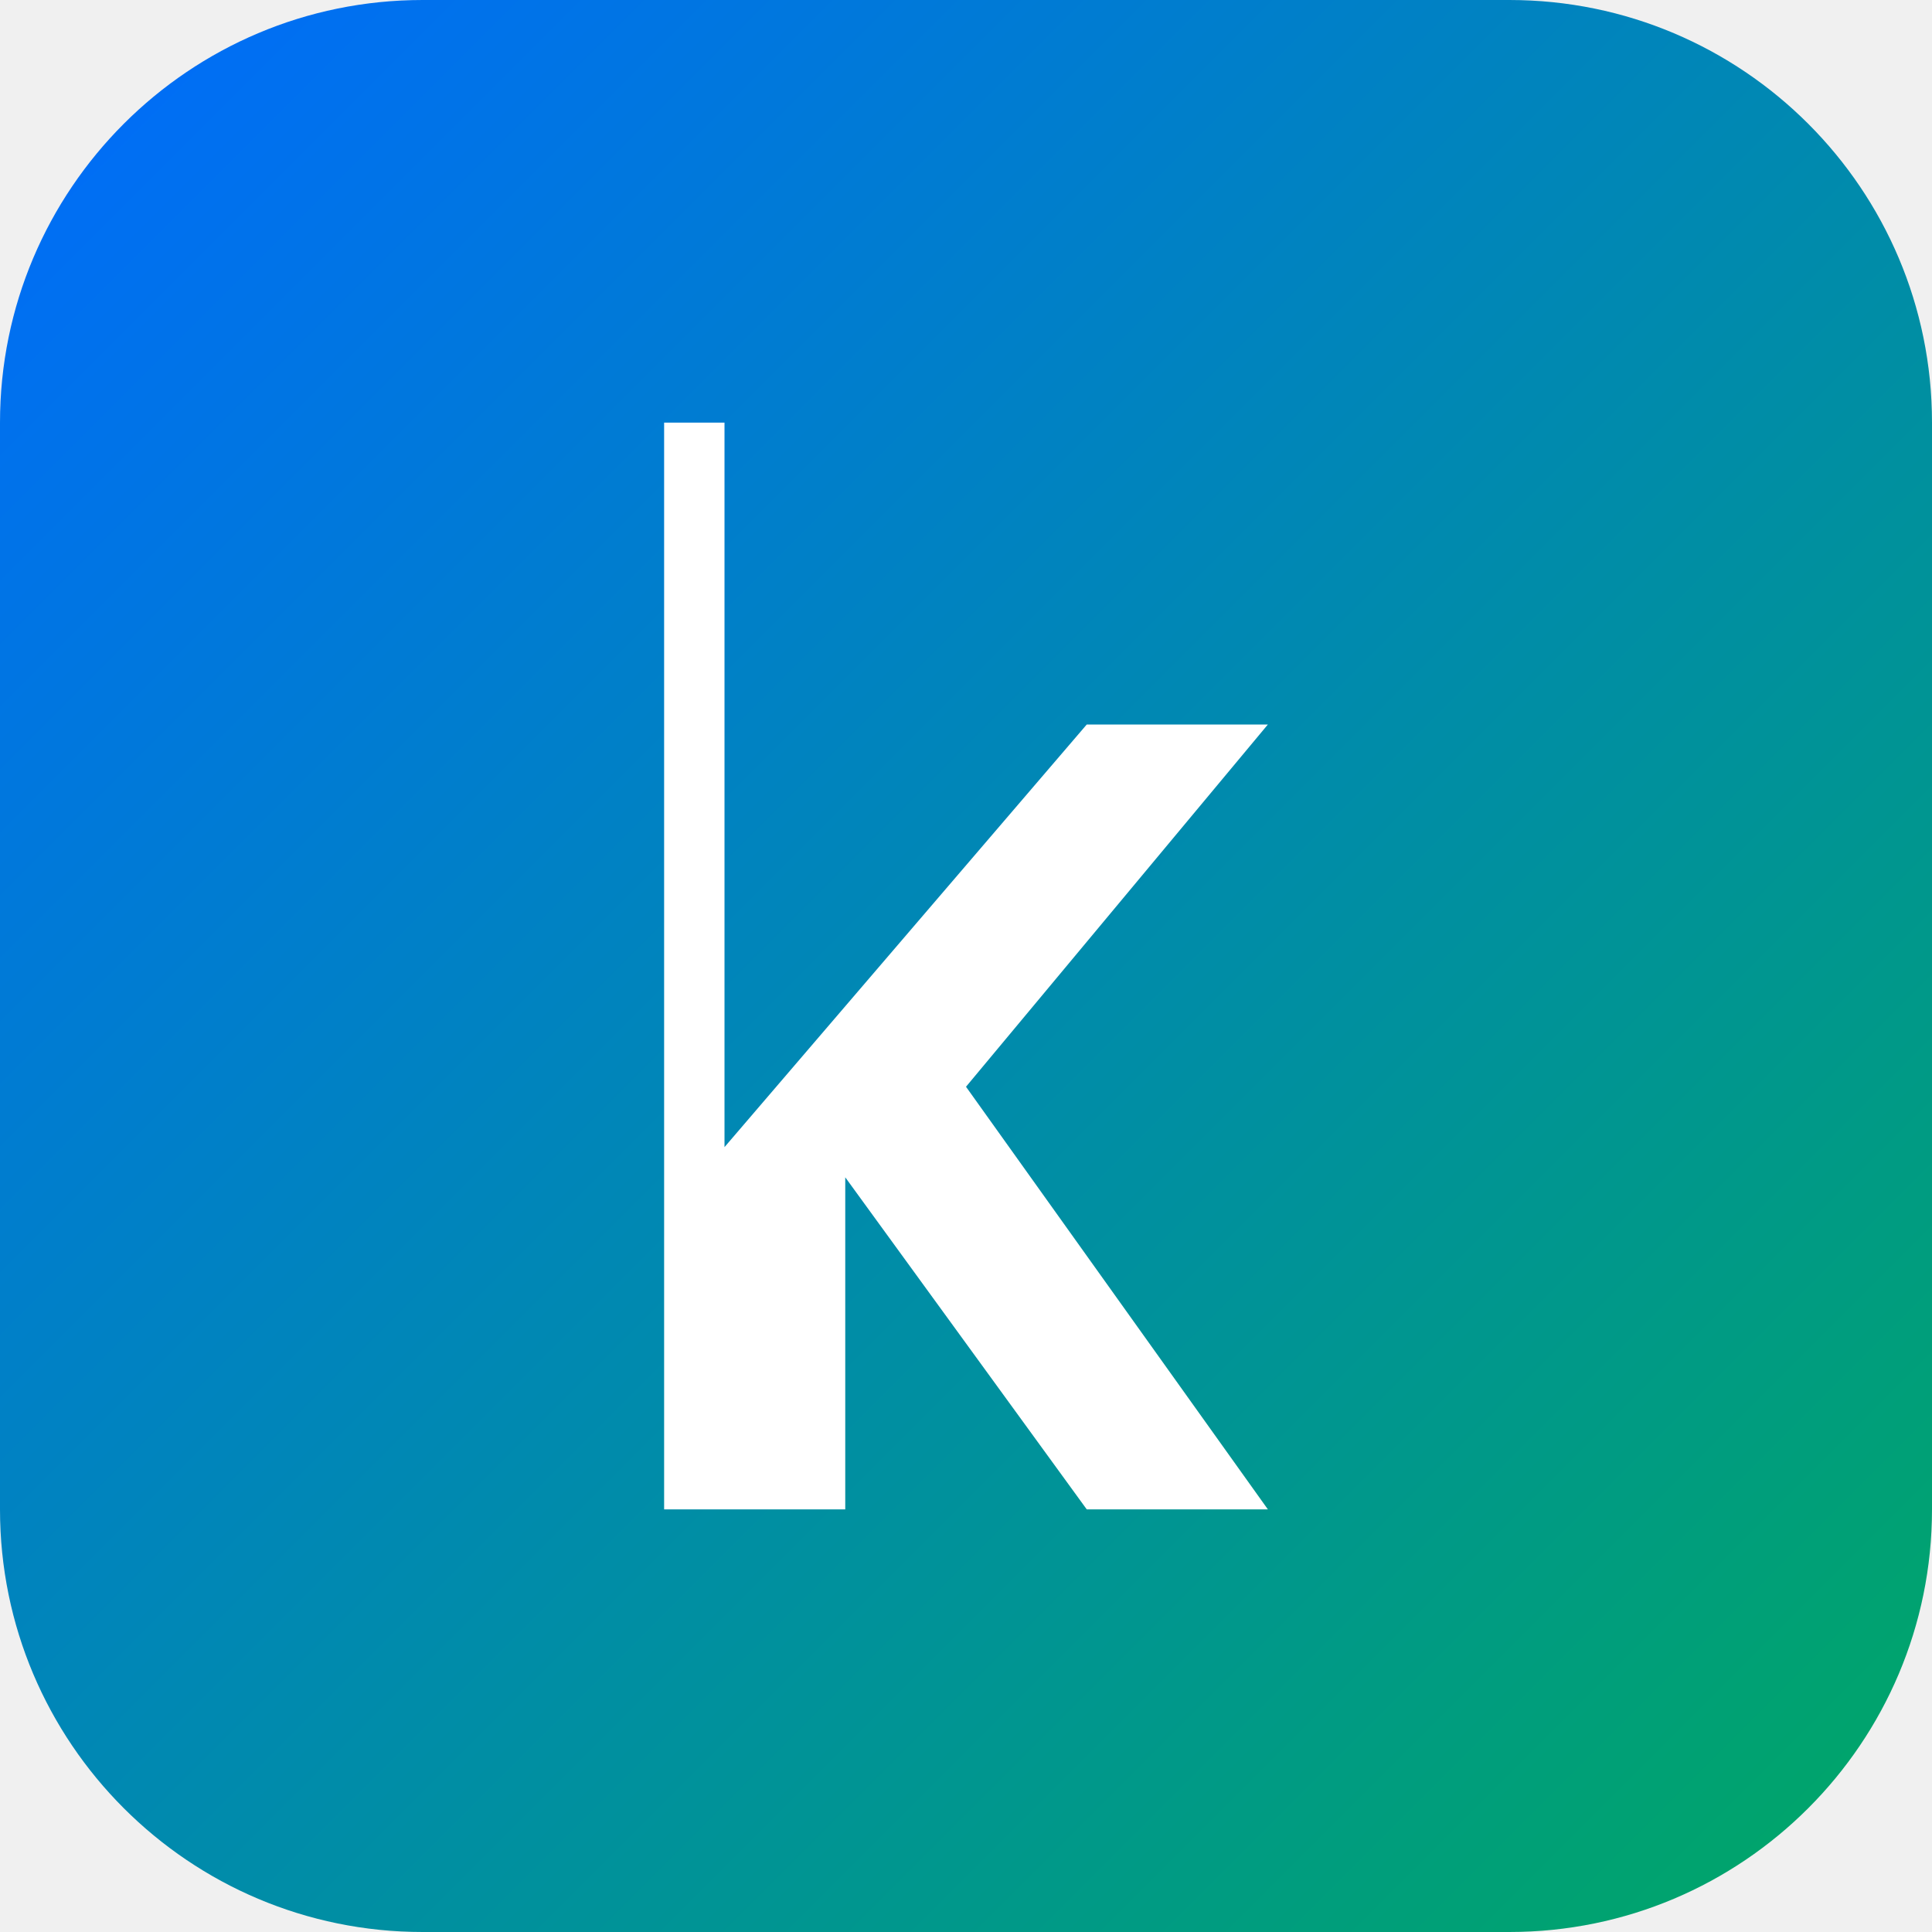
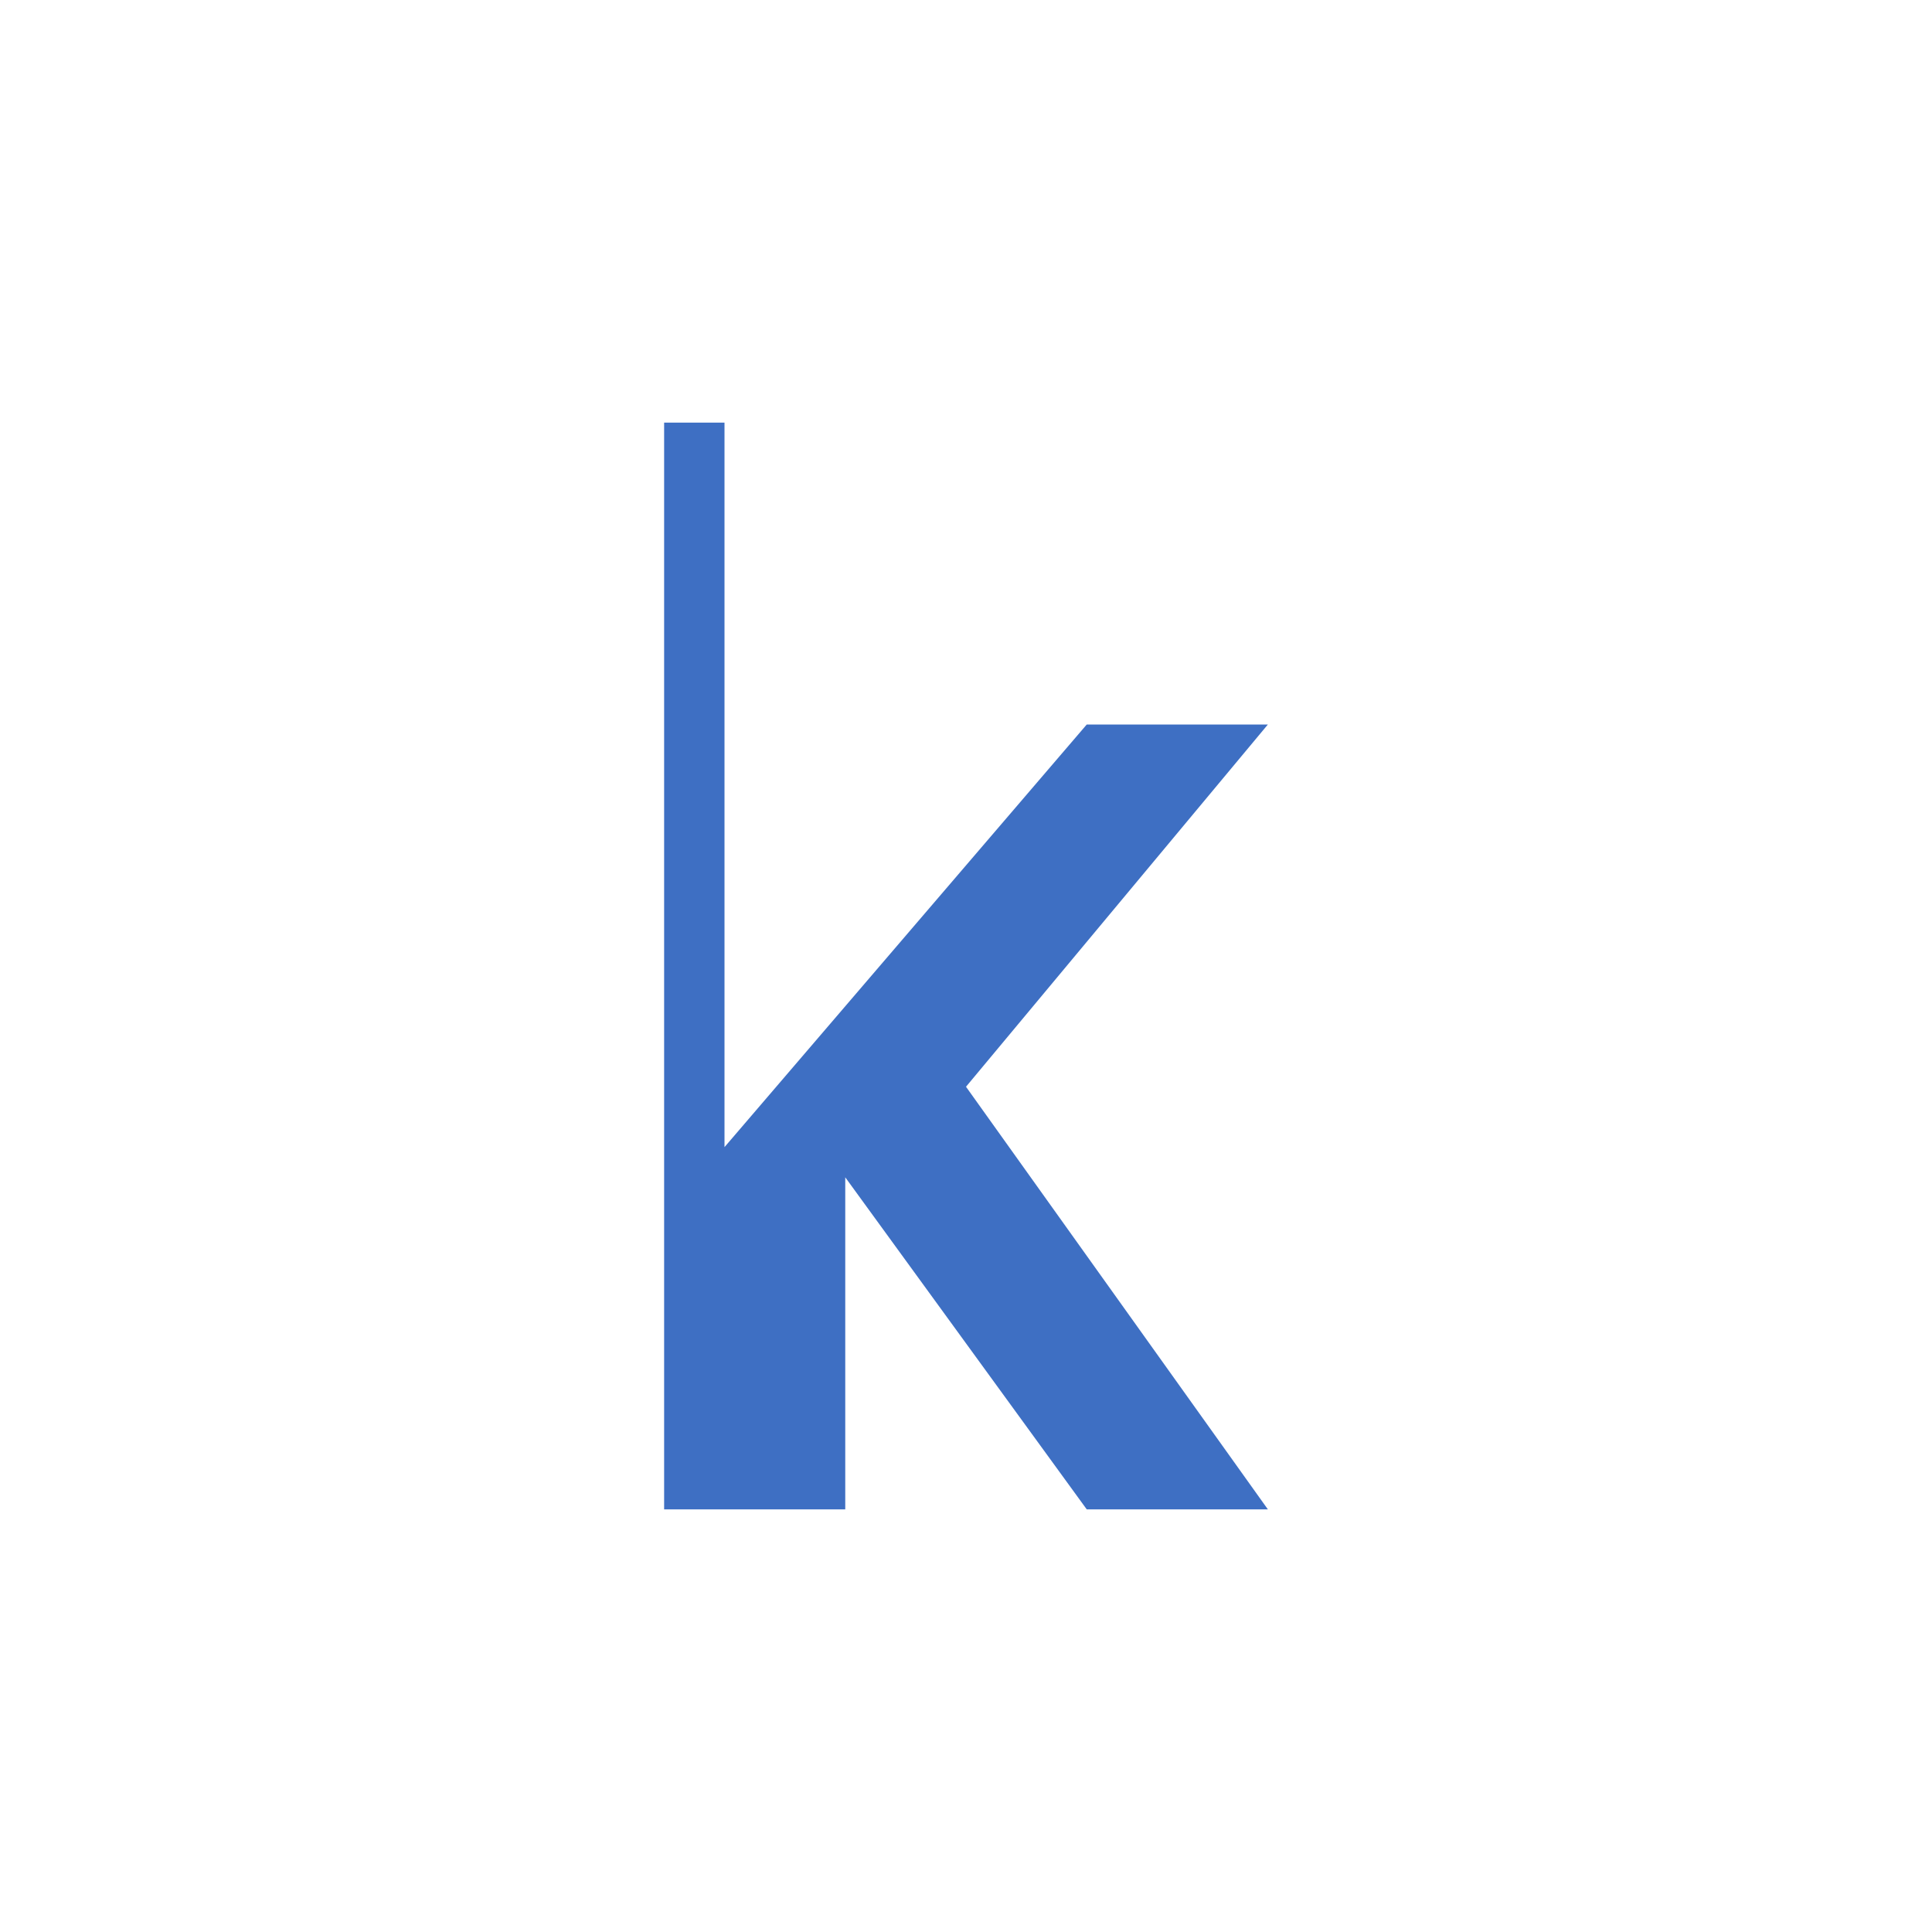
<svg xmlns="http://www.w3.org/2000/svg" width="64" height="64" viewBox="0 0 64 64" fill="none">
-   <defs>
-     <linearGradient id="kGrad" x1="0%" y1="0%" x2="100%" y2="100%">
-       <stop offset="0%" style="stop-color:#006AFF" />
-       <stop offset="100%" style="stop-color:#00A862" />
-     </linearGradient>
-   </defs>
-   <rect width="64" height="64" rx="14" fill="url(#kGrad)" />
-   <path d="M18 14h6v24l12-14h6l-10 12 10 14h-6l-8-11v11h-6V14Z" fill="white" />
+   <rect width="64" height="64" fill="#FFFFFF" />
+   <path d="M18 14h6v24l12-14h6l-10 12 10 14h-6l-8-11v11h-6V14Z" fill="#3E6FC3" />
</svg>
